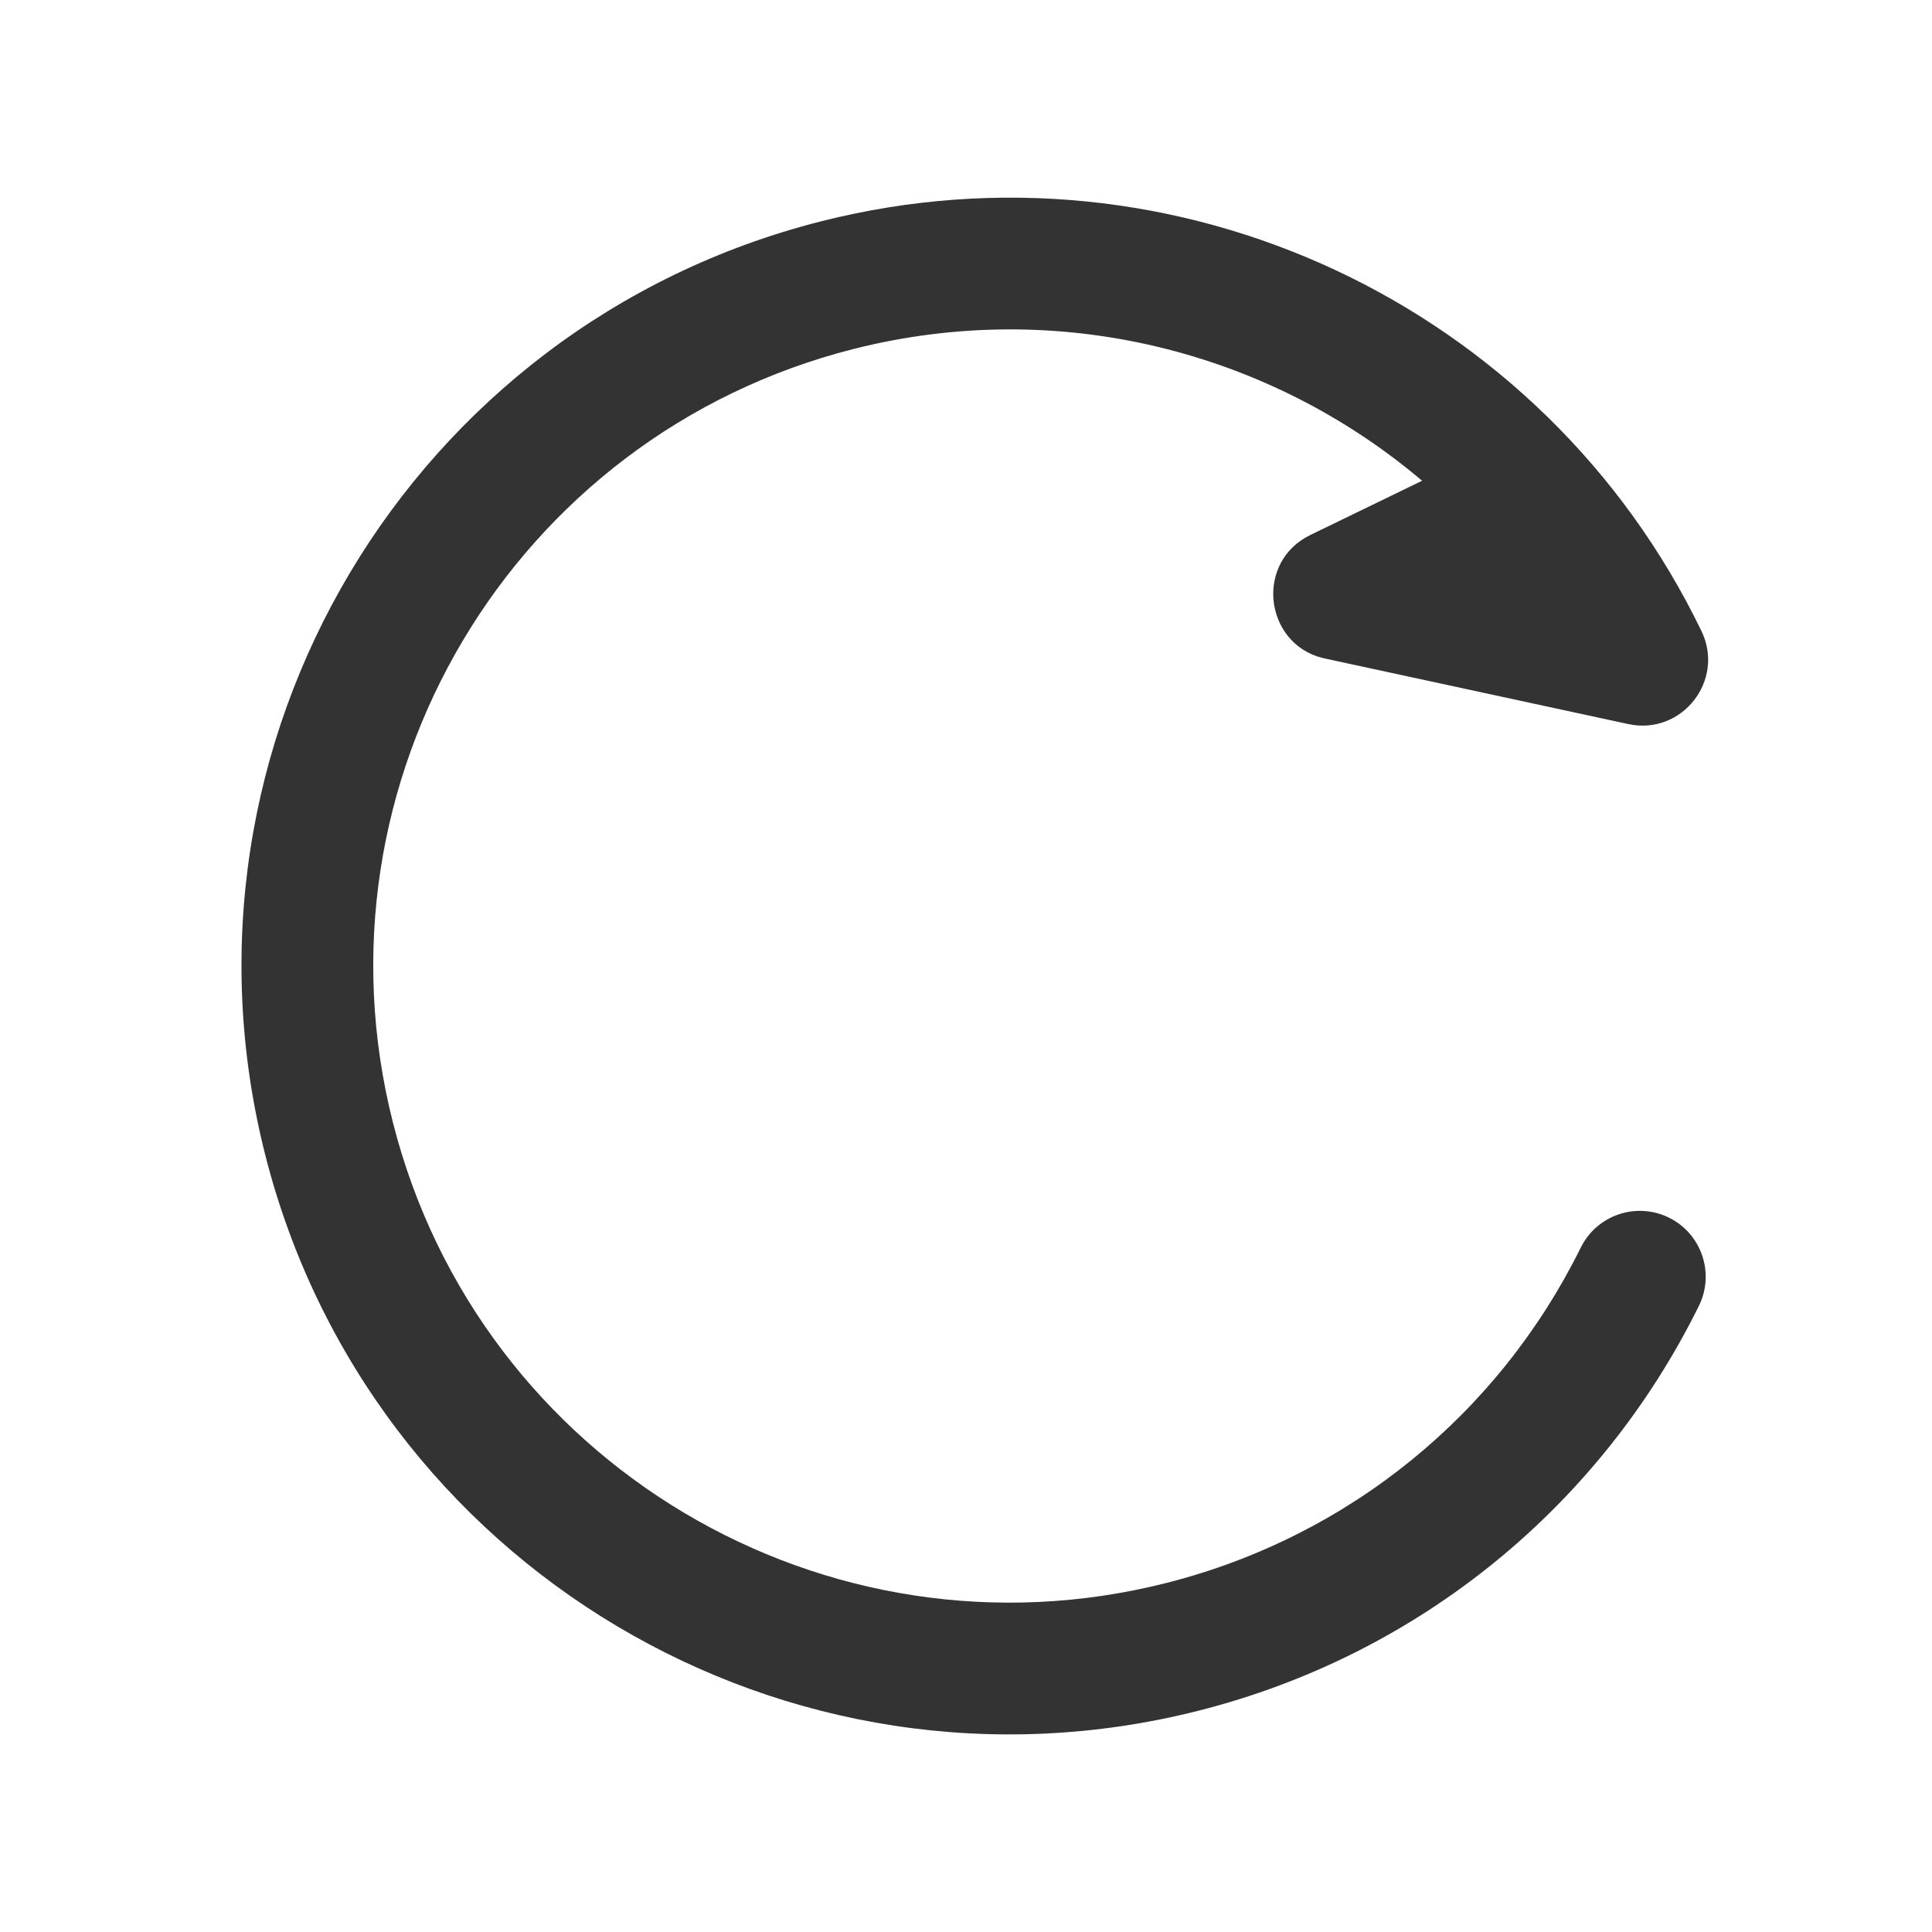
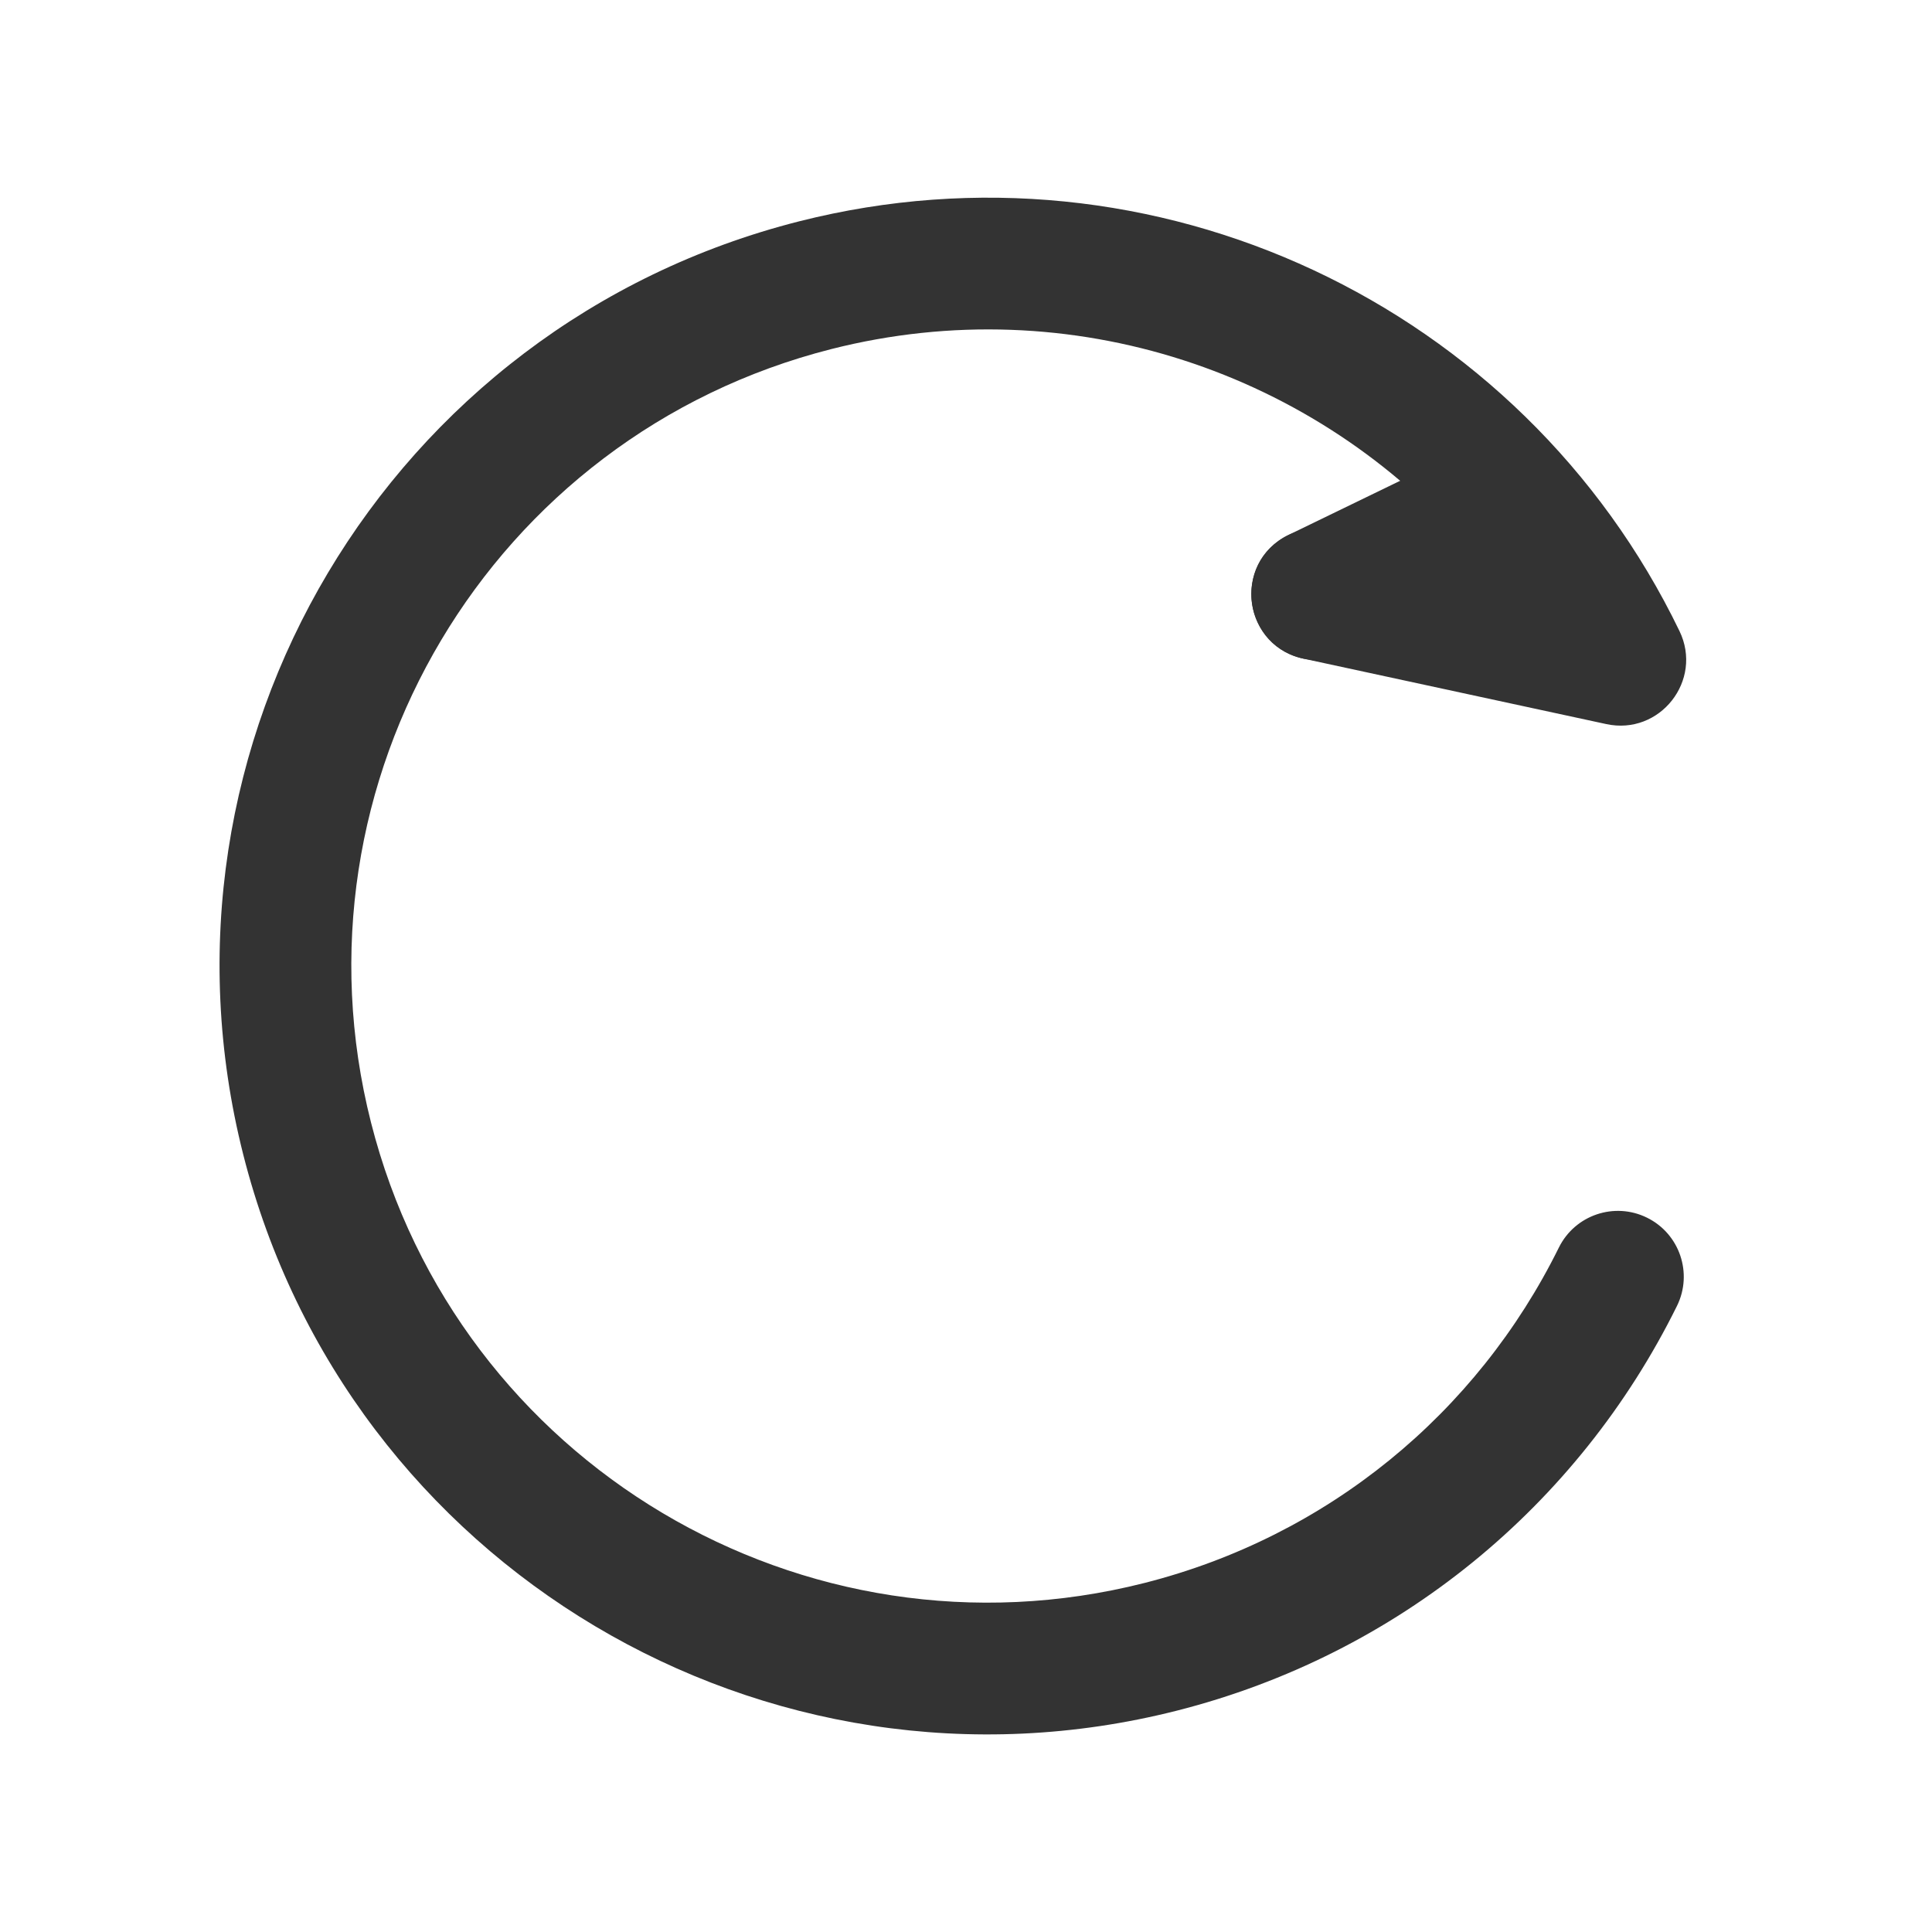
<svg xmlns="http://www.w3.org/2000/svg" width="44px" height="44px" viewBox="0 0 44 44" version="1.1">
-   <g id="页面-1" stroke="none" stroke-width="1" fill="none" fill-rule="evenodd">
-     <g id="29">
-       <g id="编组" />
-       <g id="形状结合" fill="#333333">
-         <path d="M18.701,5.04 C26.794,2.989 35.161,6.945 38.749,14.371 C39.293,15.497 38.303,16.754 37.082,16.49 L37.082,16.49 L30.182,14.999 C30.174,14.998 30.166,14.996 30.159,14.994 L30.25,15.012 C29.553,14.896 29.128,14.379 29.023,13.804 C29.02,13.792 29.018,13.779 29.016,13.767 C28.927,13.199 29.15,12.582 29.733,12.242 C29.758,12.228 29.783,12.214 29.809,12.201 C29.82,12.195 29.832,12.189 29.844,12.184 L29.856,12.177 C29.86,12.176 29.864,12.174 29.867,12.172 L32.387,10.949 C28.91,8.001 24.118,6.762 19.438,7.948 C11.677,9.916 6.981,17.801 8.948,25.562 C10.916,33.323 18.802,38.019 26.563,36.051 C30.729,34.995 34.135,32.192 36.001,28.413 C36.368,27.67 37.268,27.365 38.011,27.732 C38.753,28.099 39.058,28.999 38.691,29.741 C36.44,34.3 32.326,37.685 27.3,38.959 C17.934,41.335 8.415,35.666 6.04,26.3 C3.666,16.933 9.334,7.415 18.701,5.04 Z" />
+   <g id="相关图标说明" stroke="none" stroke-width="1" fill="none" fill-rule="evenodd">
+     <g id="线型图标（单色）" transform="translate(-966, -5040)">
+       <g id="编组-5" transform="translate(131, 4940)">
+         <g id="29" transform="translate(835, 100)">
+           <g id="编组" />
+           <g id="编组-75" transform="translate(5, 4.501503)" fill="#333333">
+             <path d="M25.316,7.565 C24.506,7.39 23.708,7.905 23.533,8.715 C23.358,9.524 23.872,10.323 24.682,10.498 L31.582,11.989 C32.803,12.253 33.793,10.995 33.249,9.87 C29.661,2.444 21.294,-1.512 13.201,0.539 C3.834,2.913 -1.834,12.431 0.541,21.798 C2.915,31.165 12.434,36.833 21.8,34.458 C26.826,33.183 30.94,29.798 33.192,25.24 C33.558,24.497 33.254,23.598 32.511,23.231 C31.768,22.864 30.869,23.169 30.502,23.911 C28.635,27.691 25.229,30.493 21.063,31.55 C13.303,33.518 5.416,28.821 3.449,21.061 C1.481,13.3 6.177,5.414 13.938,3.447 C19.39,2.065 24.993,3.974 28.494,8.042 L28.71,8.299 L25.316,7.565 Z" id="Stroke-1" />
+             <path d="M28.588,5.623 C29.26,5.297 30.07,5.515 30.487,6.134 L32.591,9.258 C33.327,10.35 32.398,11.793 31.099,11.575 L24.751,10.511 C23.31,10.269 23.029,8.32 24.344,7.682 L28.588,5.623 Z" id="路径-18" />
+           </g>
+         </g>
      </g>
    </g>
  </g>
</svg>
